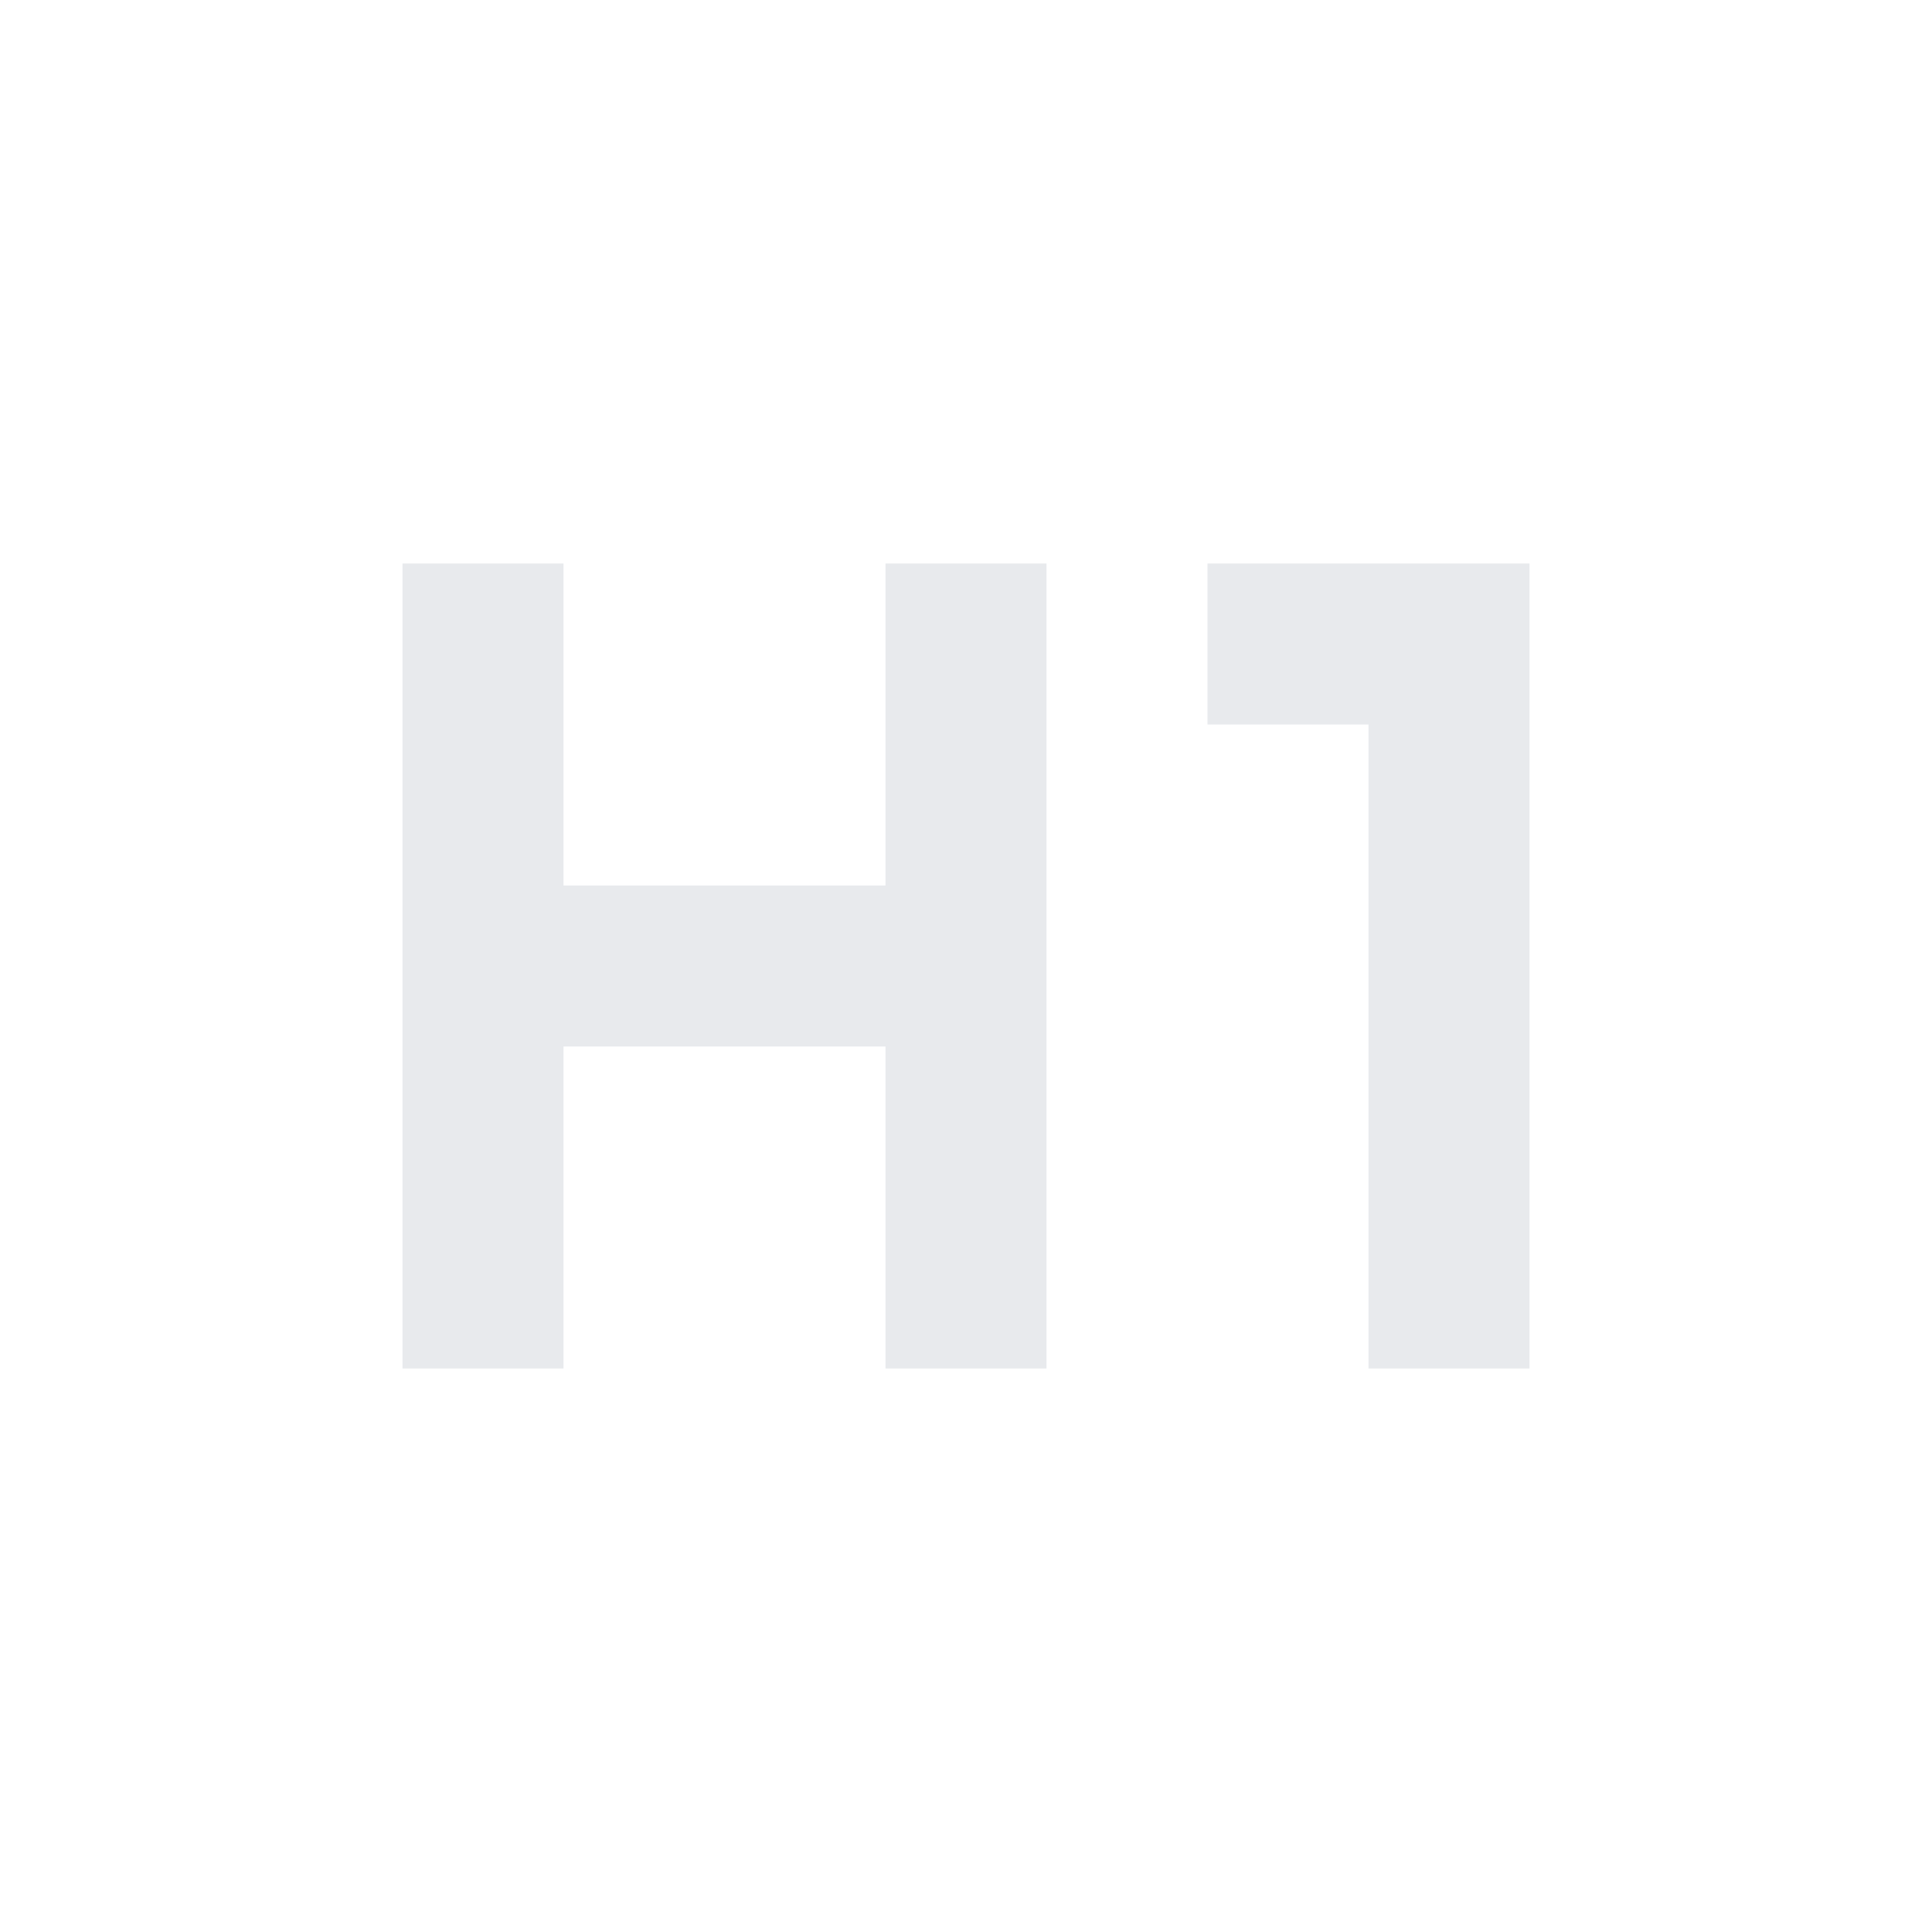
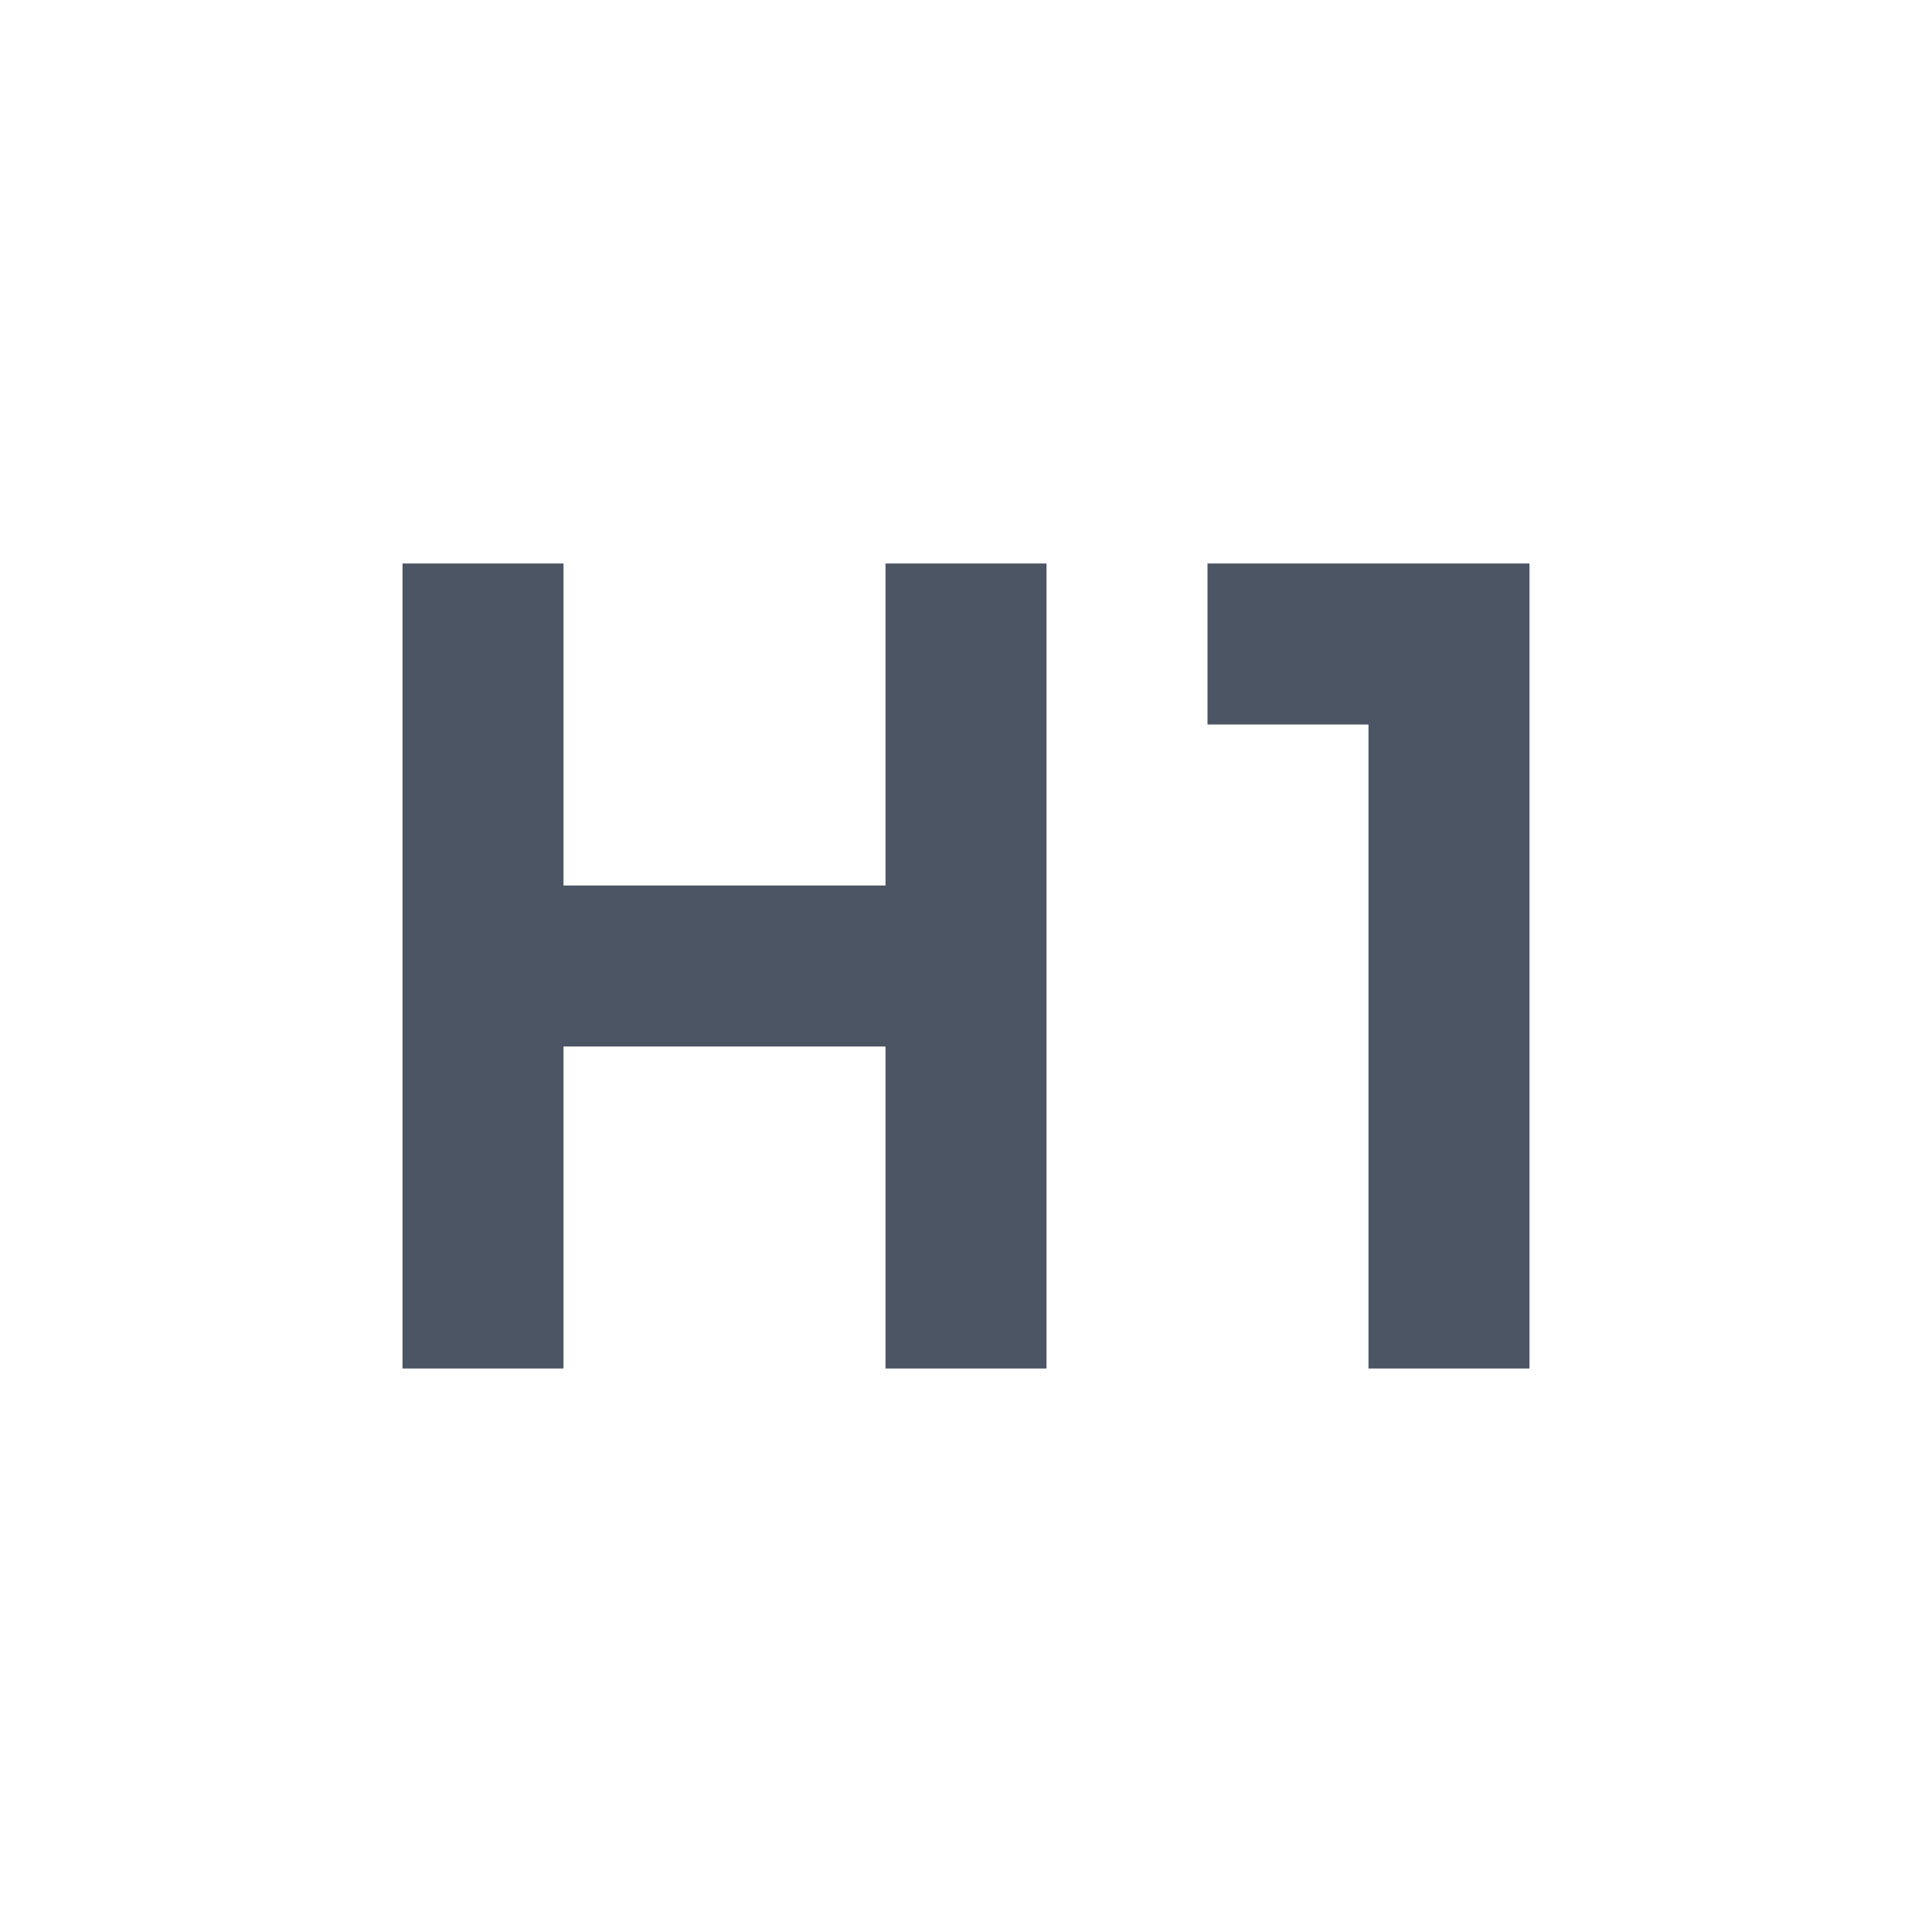
- <svg xmlns="http://www.w3.org/2000/svg" height="24px" viewBox="0 -960 960 960" width="24px" fill="#e8eaed">
+ <svg xmlns="http://www.w3.org/2000/svg" height="24px" viewBox="0 -960 960 960" width="24px" fill="#4b5563">
  <path d="M200-280v-400h80v160h160v-160h80v400h-80v-160H280v160h-80Zm480 0v-320h-80v-80h160v400h-80Z" />
</svg>
